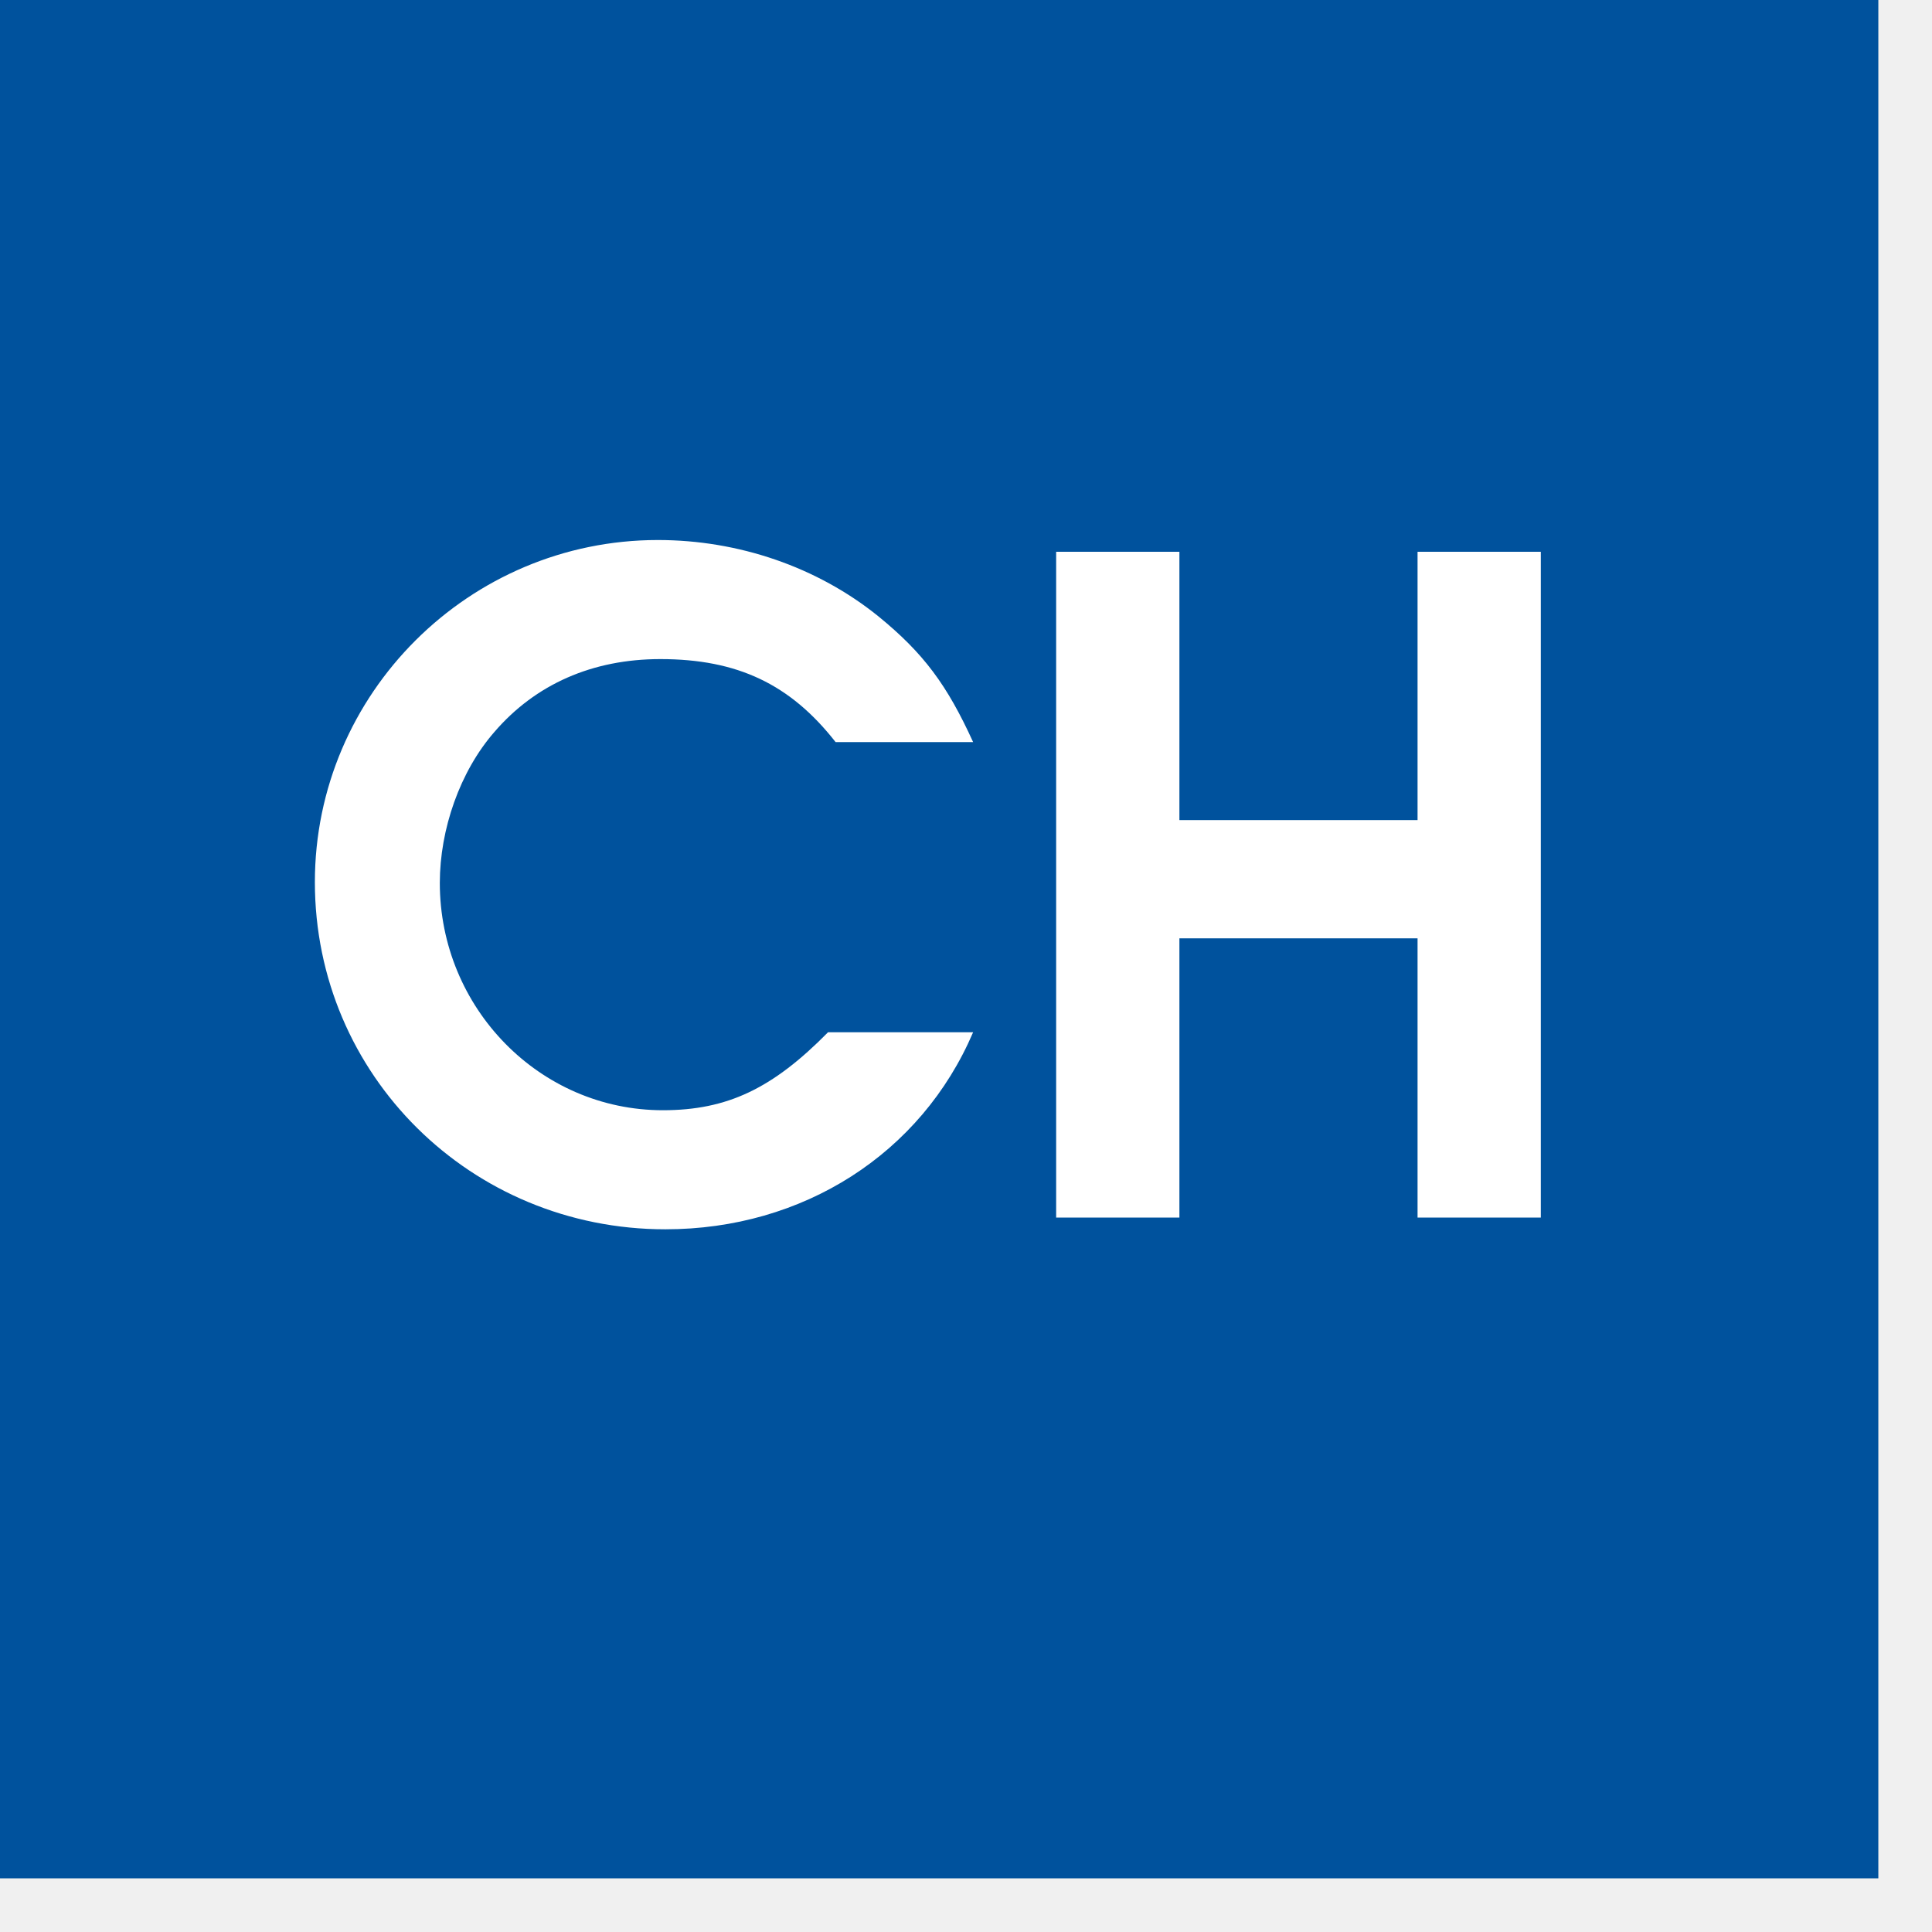
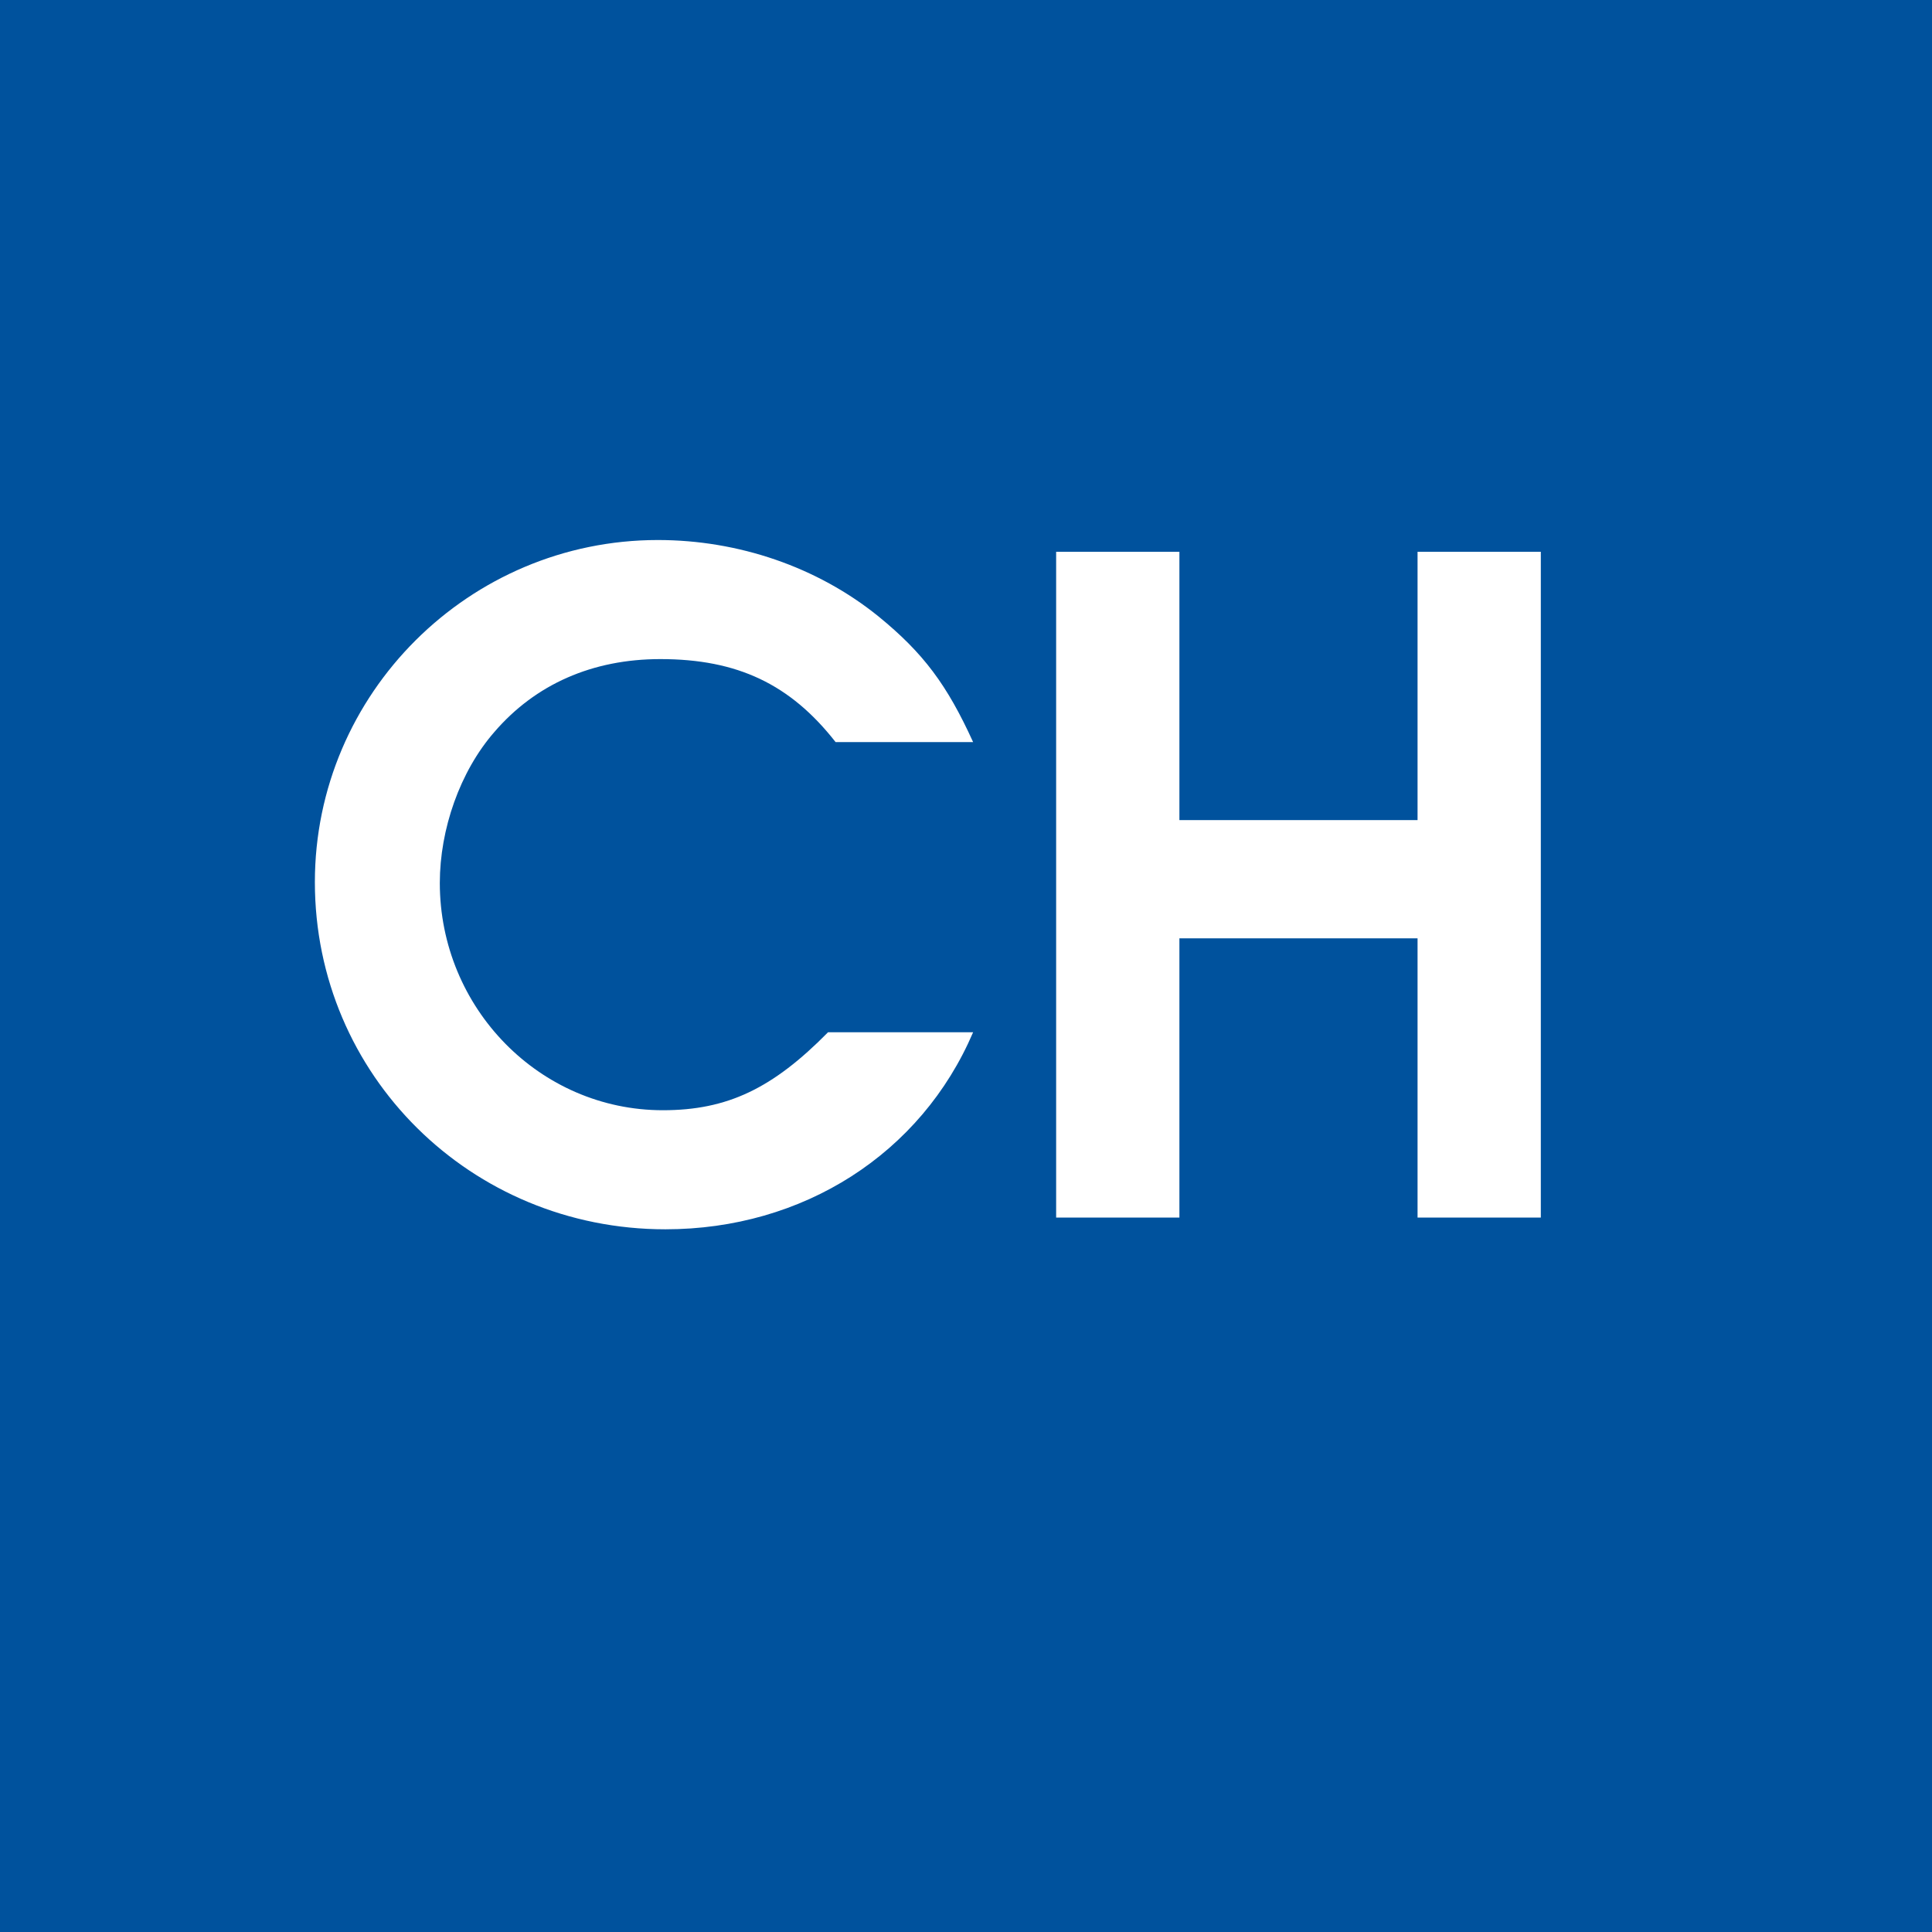
<svg xmlns="http://www.w3.org/2000/svg" viewBox="0 0 36 36">
  <style>
    text {
      font-family: Avenir, Montserrat, Corbel, "URW Gothic", source-sans-pro, sans-serif;
    }
    @media (prefers-color-scheme: dark){
      rect {
        fill: #e68933
      }
      text {
        fill: #222;
      }
    }
  </style>
-   <rect x="0" y="0" width="35" height="35" fill="#00529d" />
+   <rect x="0" y="0" width="36" height="36" fill="#00529d" />
  <text x="50%" y="50%" dx="-0.02em" dy="0.04em" fill="white" text-anchor="middle" dominant-baseline="central" font-family="sans-serif" font-size="1.4em" font-weight="bold">CH</text>
</svg>
